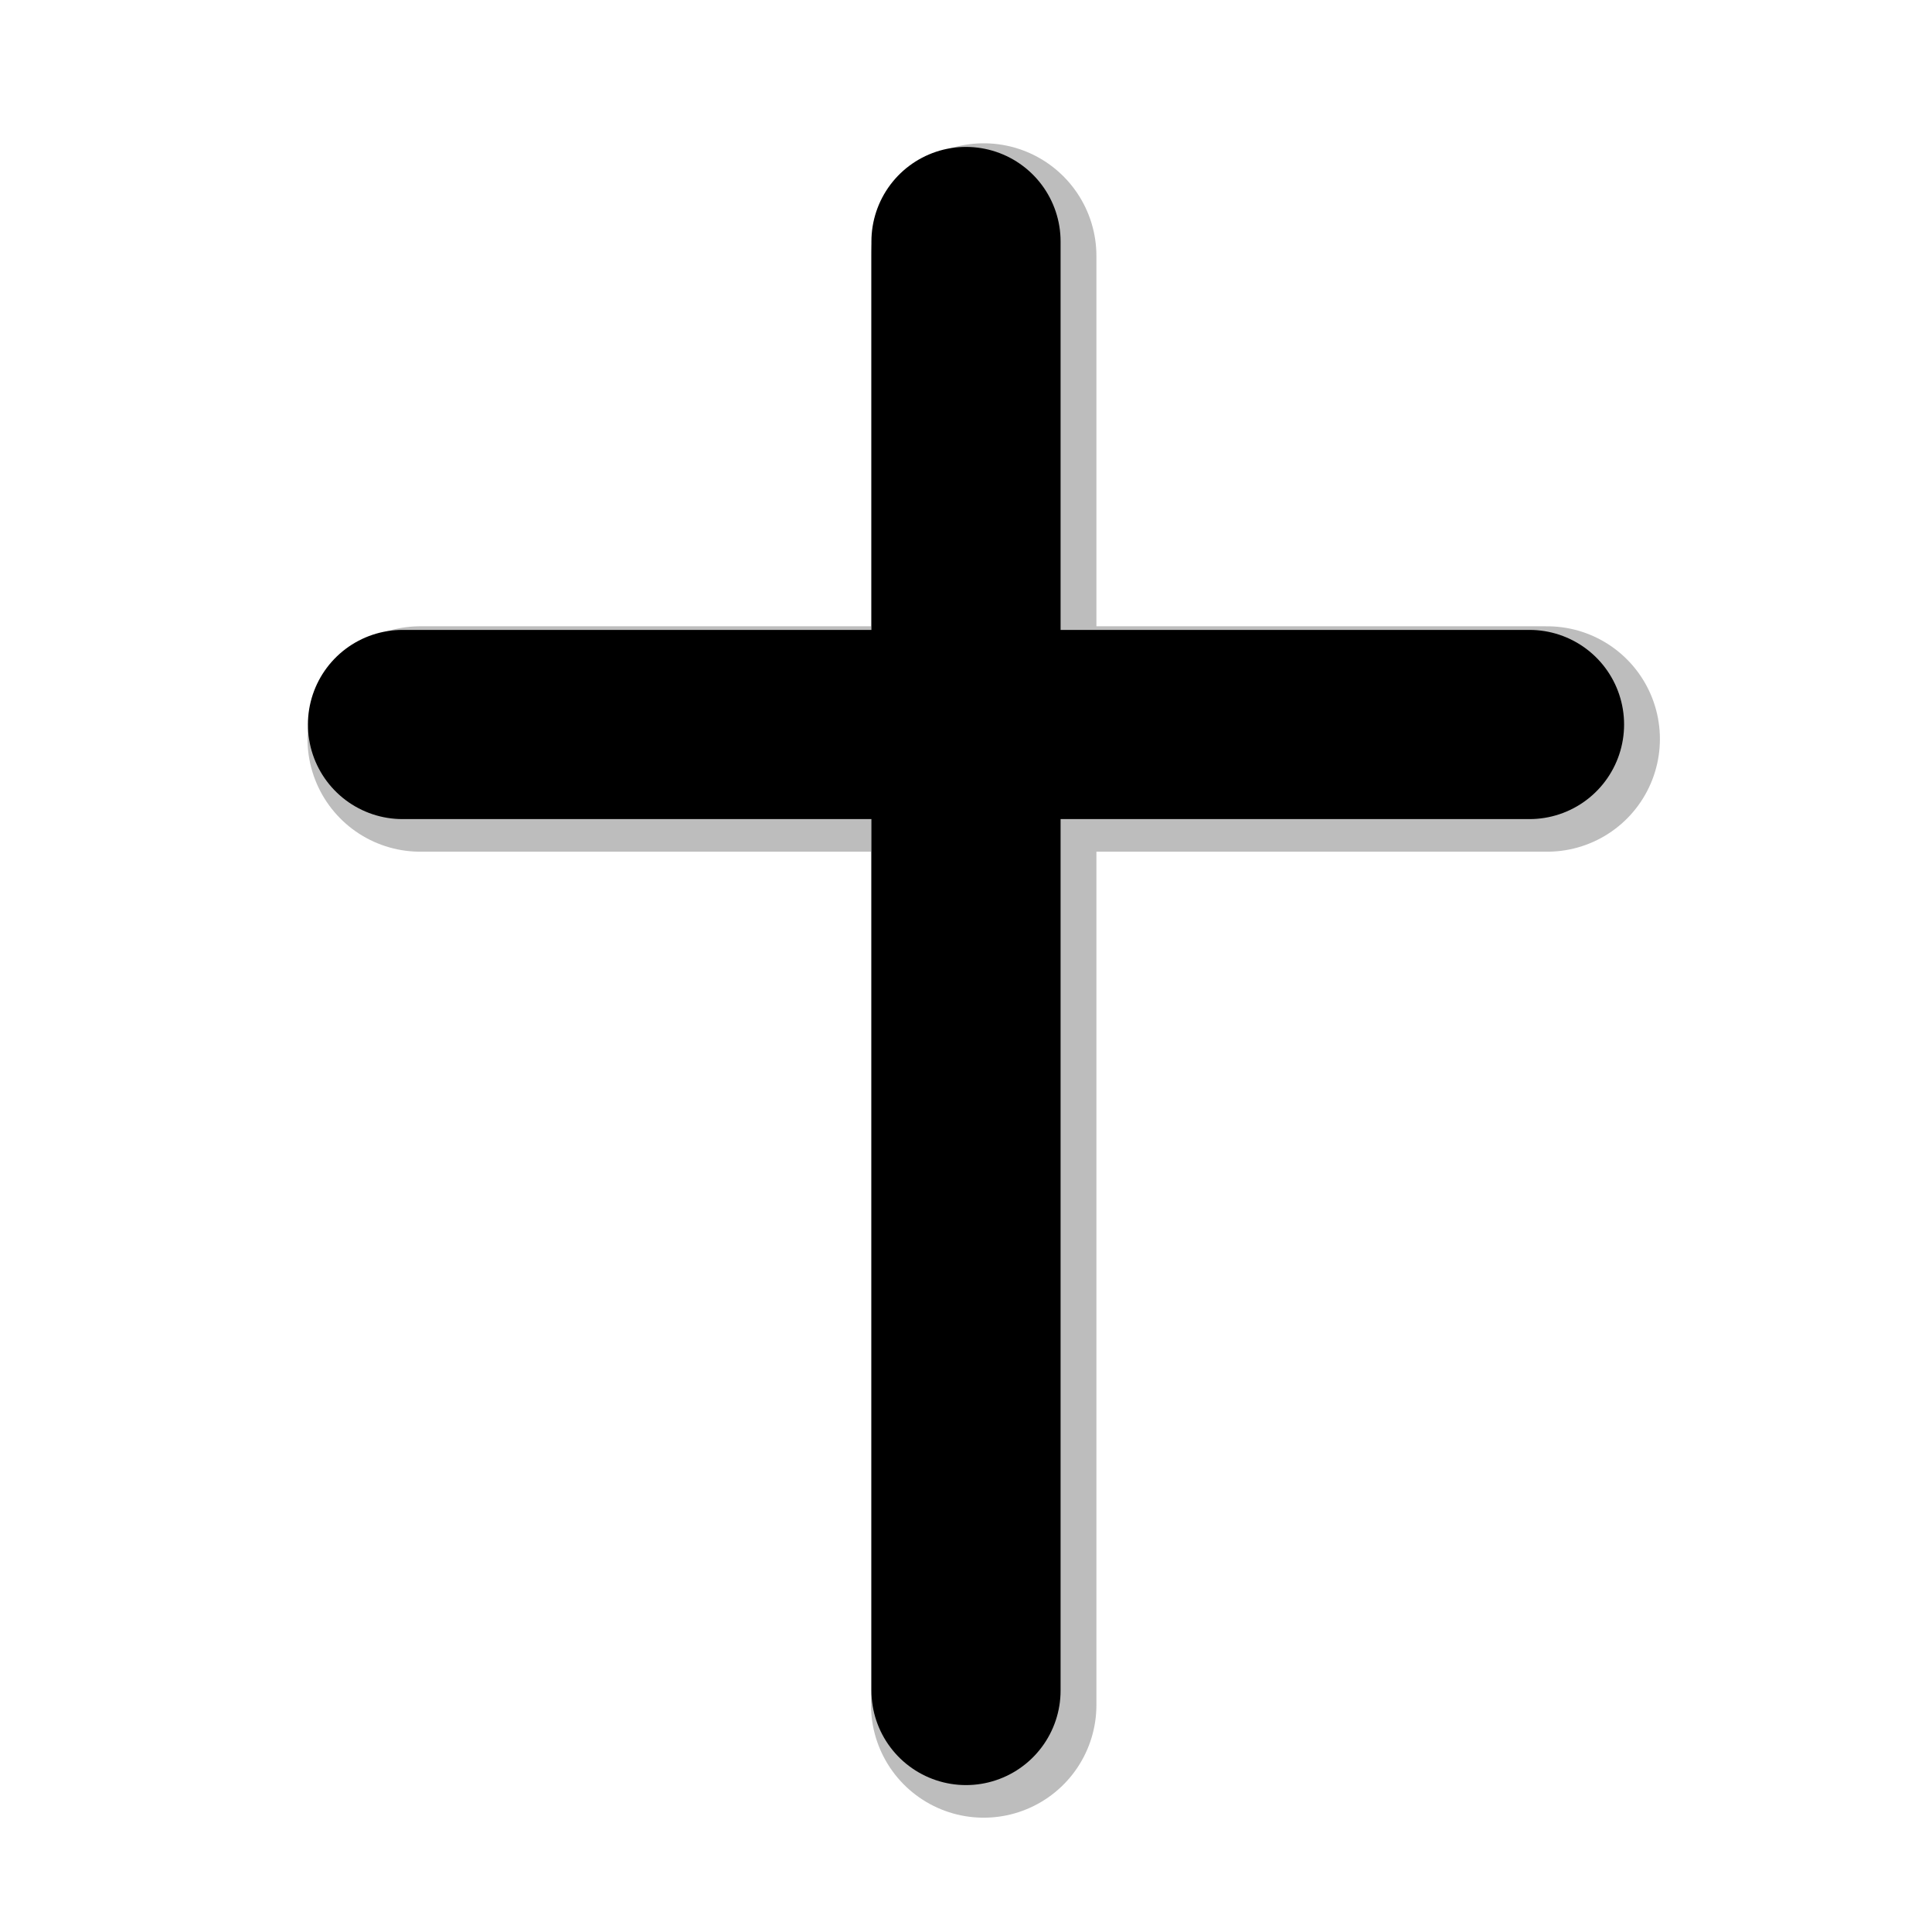
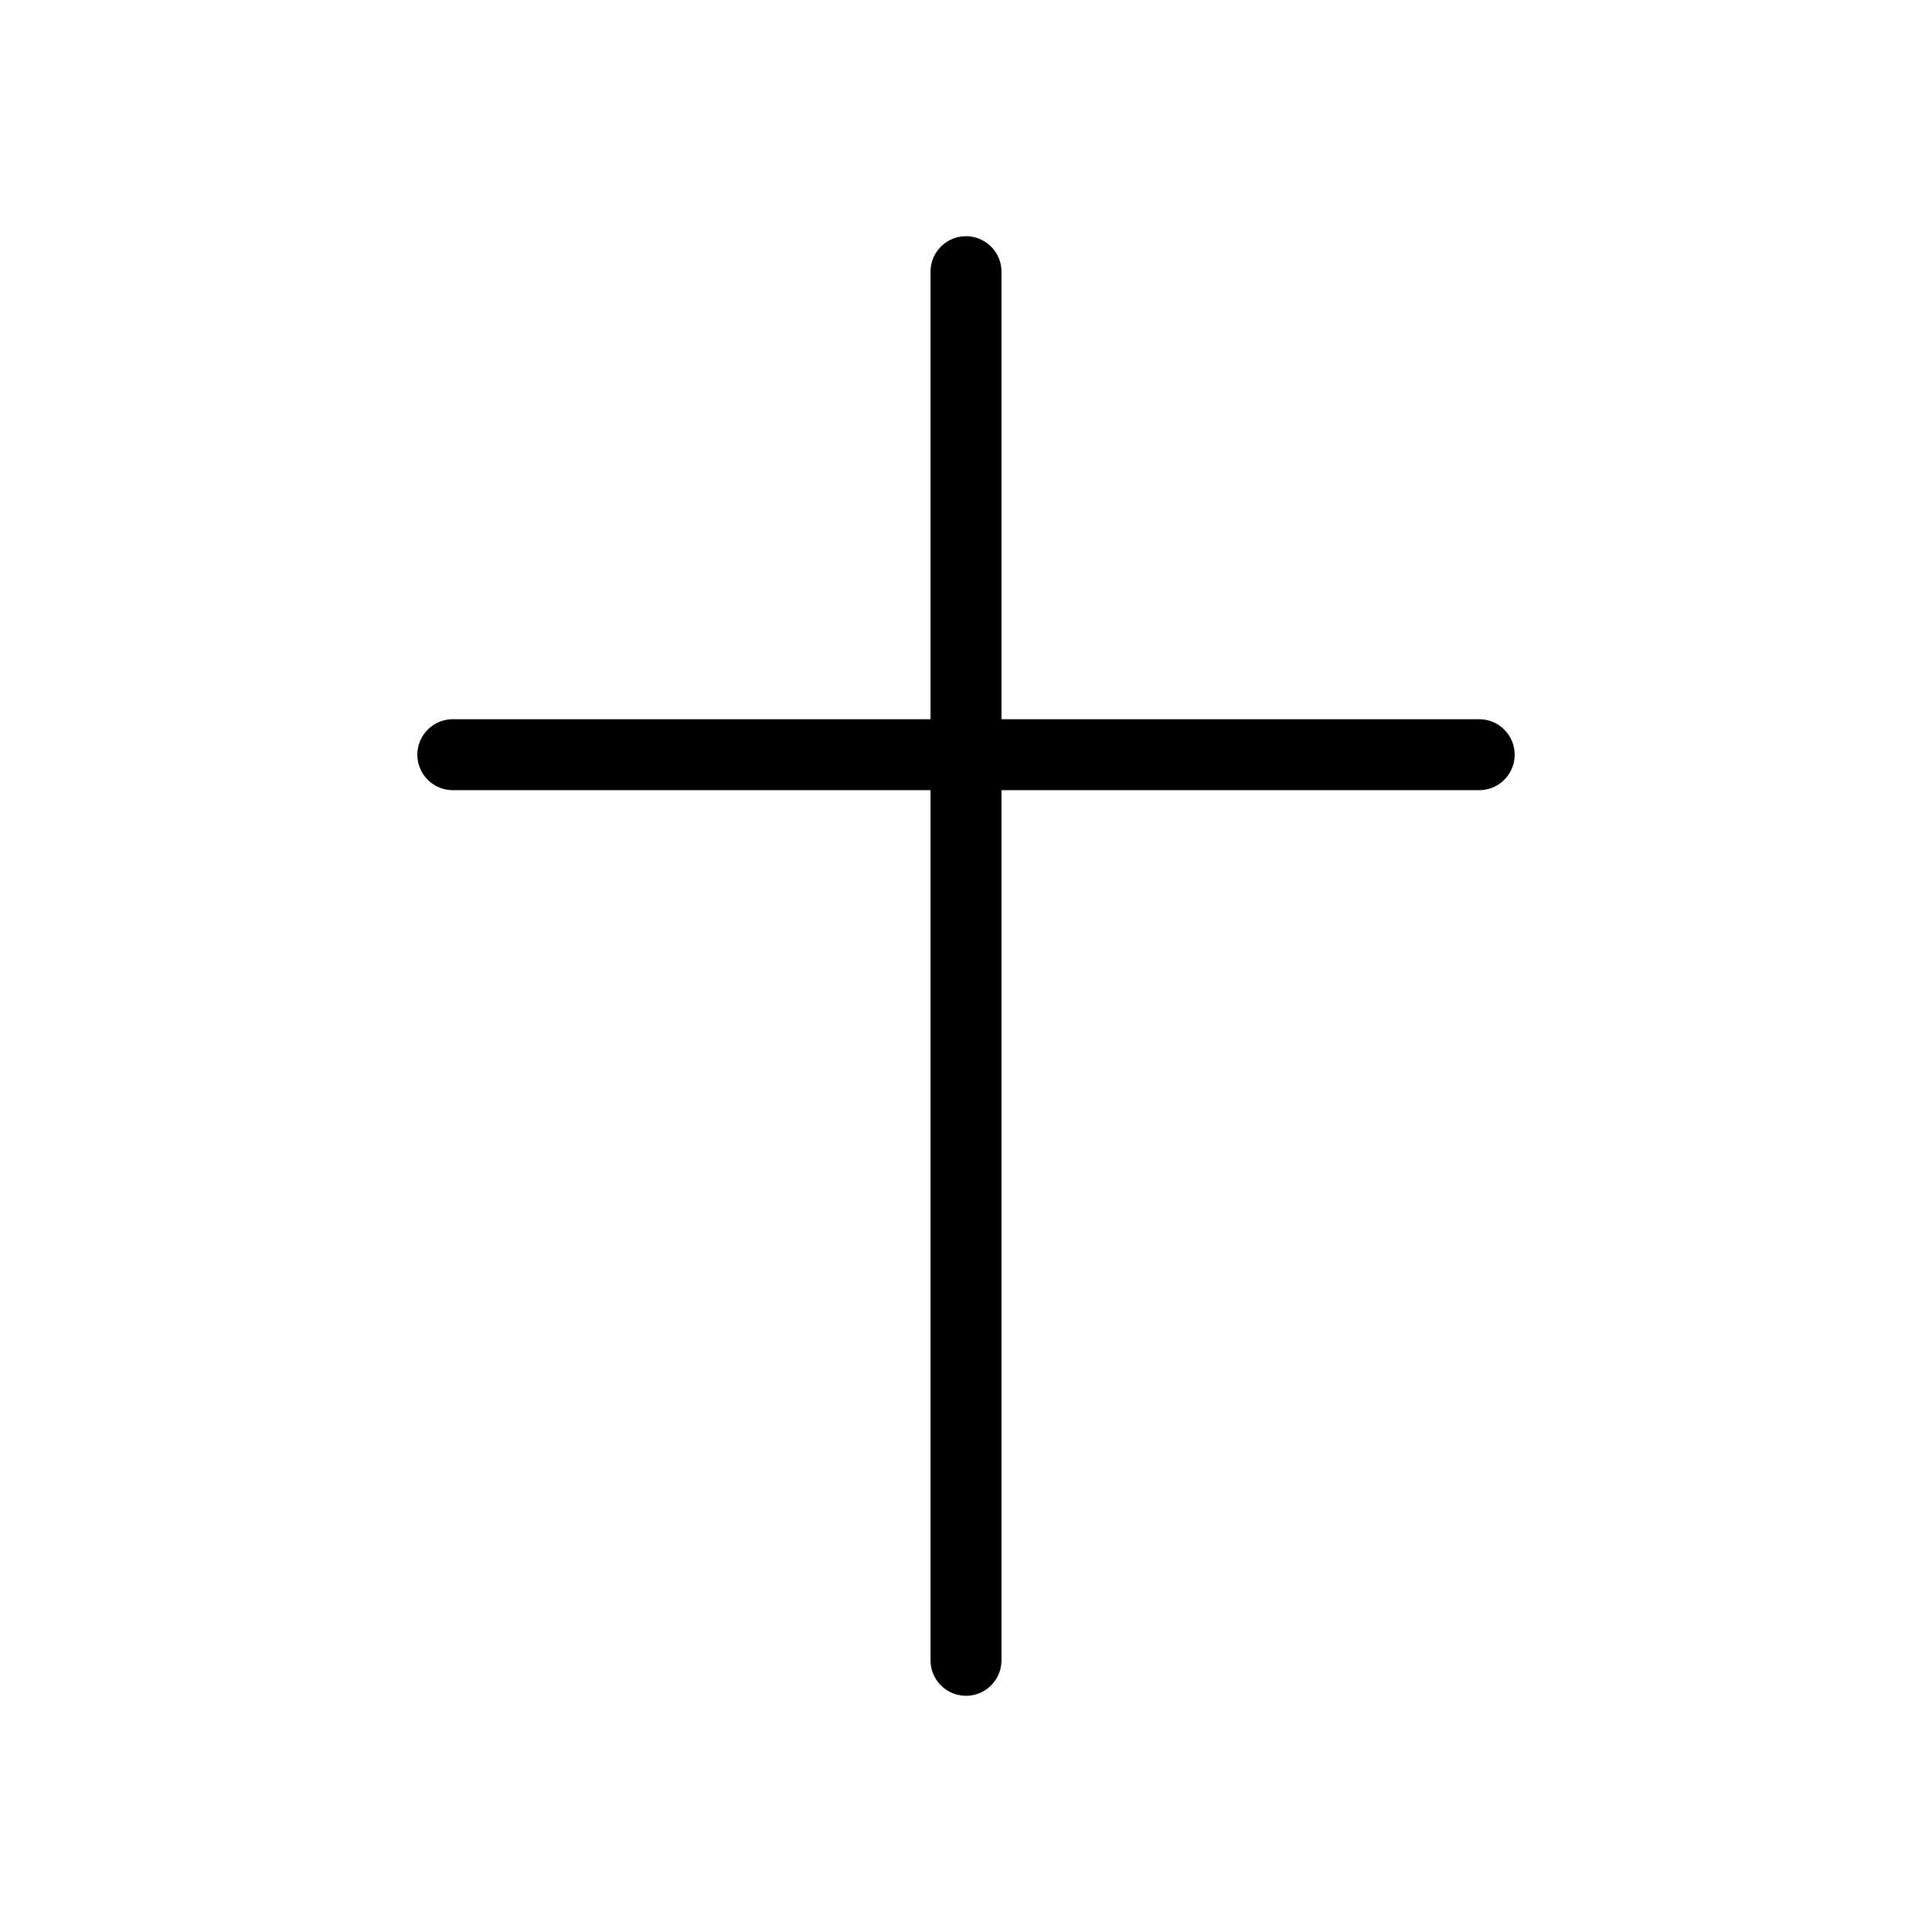
- <svg xmlns="http://www.w3.org/2000/svg" viewBox="0 0 24 24" width="64" height="64" fill="none" stroke="currentColor" stroke-width="2.25" stroke-linecap="round" stroke-linejoin="round">
-   <path d="M12 3 V21 M5 9 H19" opacity=".26" transform="translate(.22 .18)" stroke-width="2.8" />
-   <path d="M12 3 V21 M5 9 H19" stroke-width="2.35" />
+ <svg xmlns="http://www.w3.org/2000/svg" viewBox="0 0 64 64" width="64" height="64" fill="none" stroke="currentColor" stroke-width="2.35" stroke-linecap="round" stroke-linejoin="round">
+   <path d="M32 9v46M15 25h34" />
</svg>
